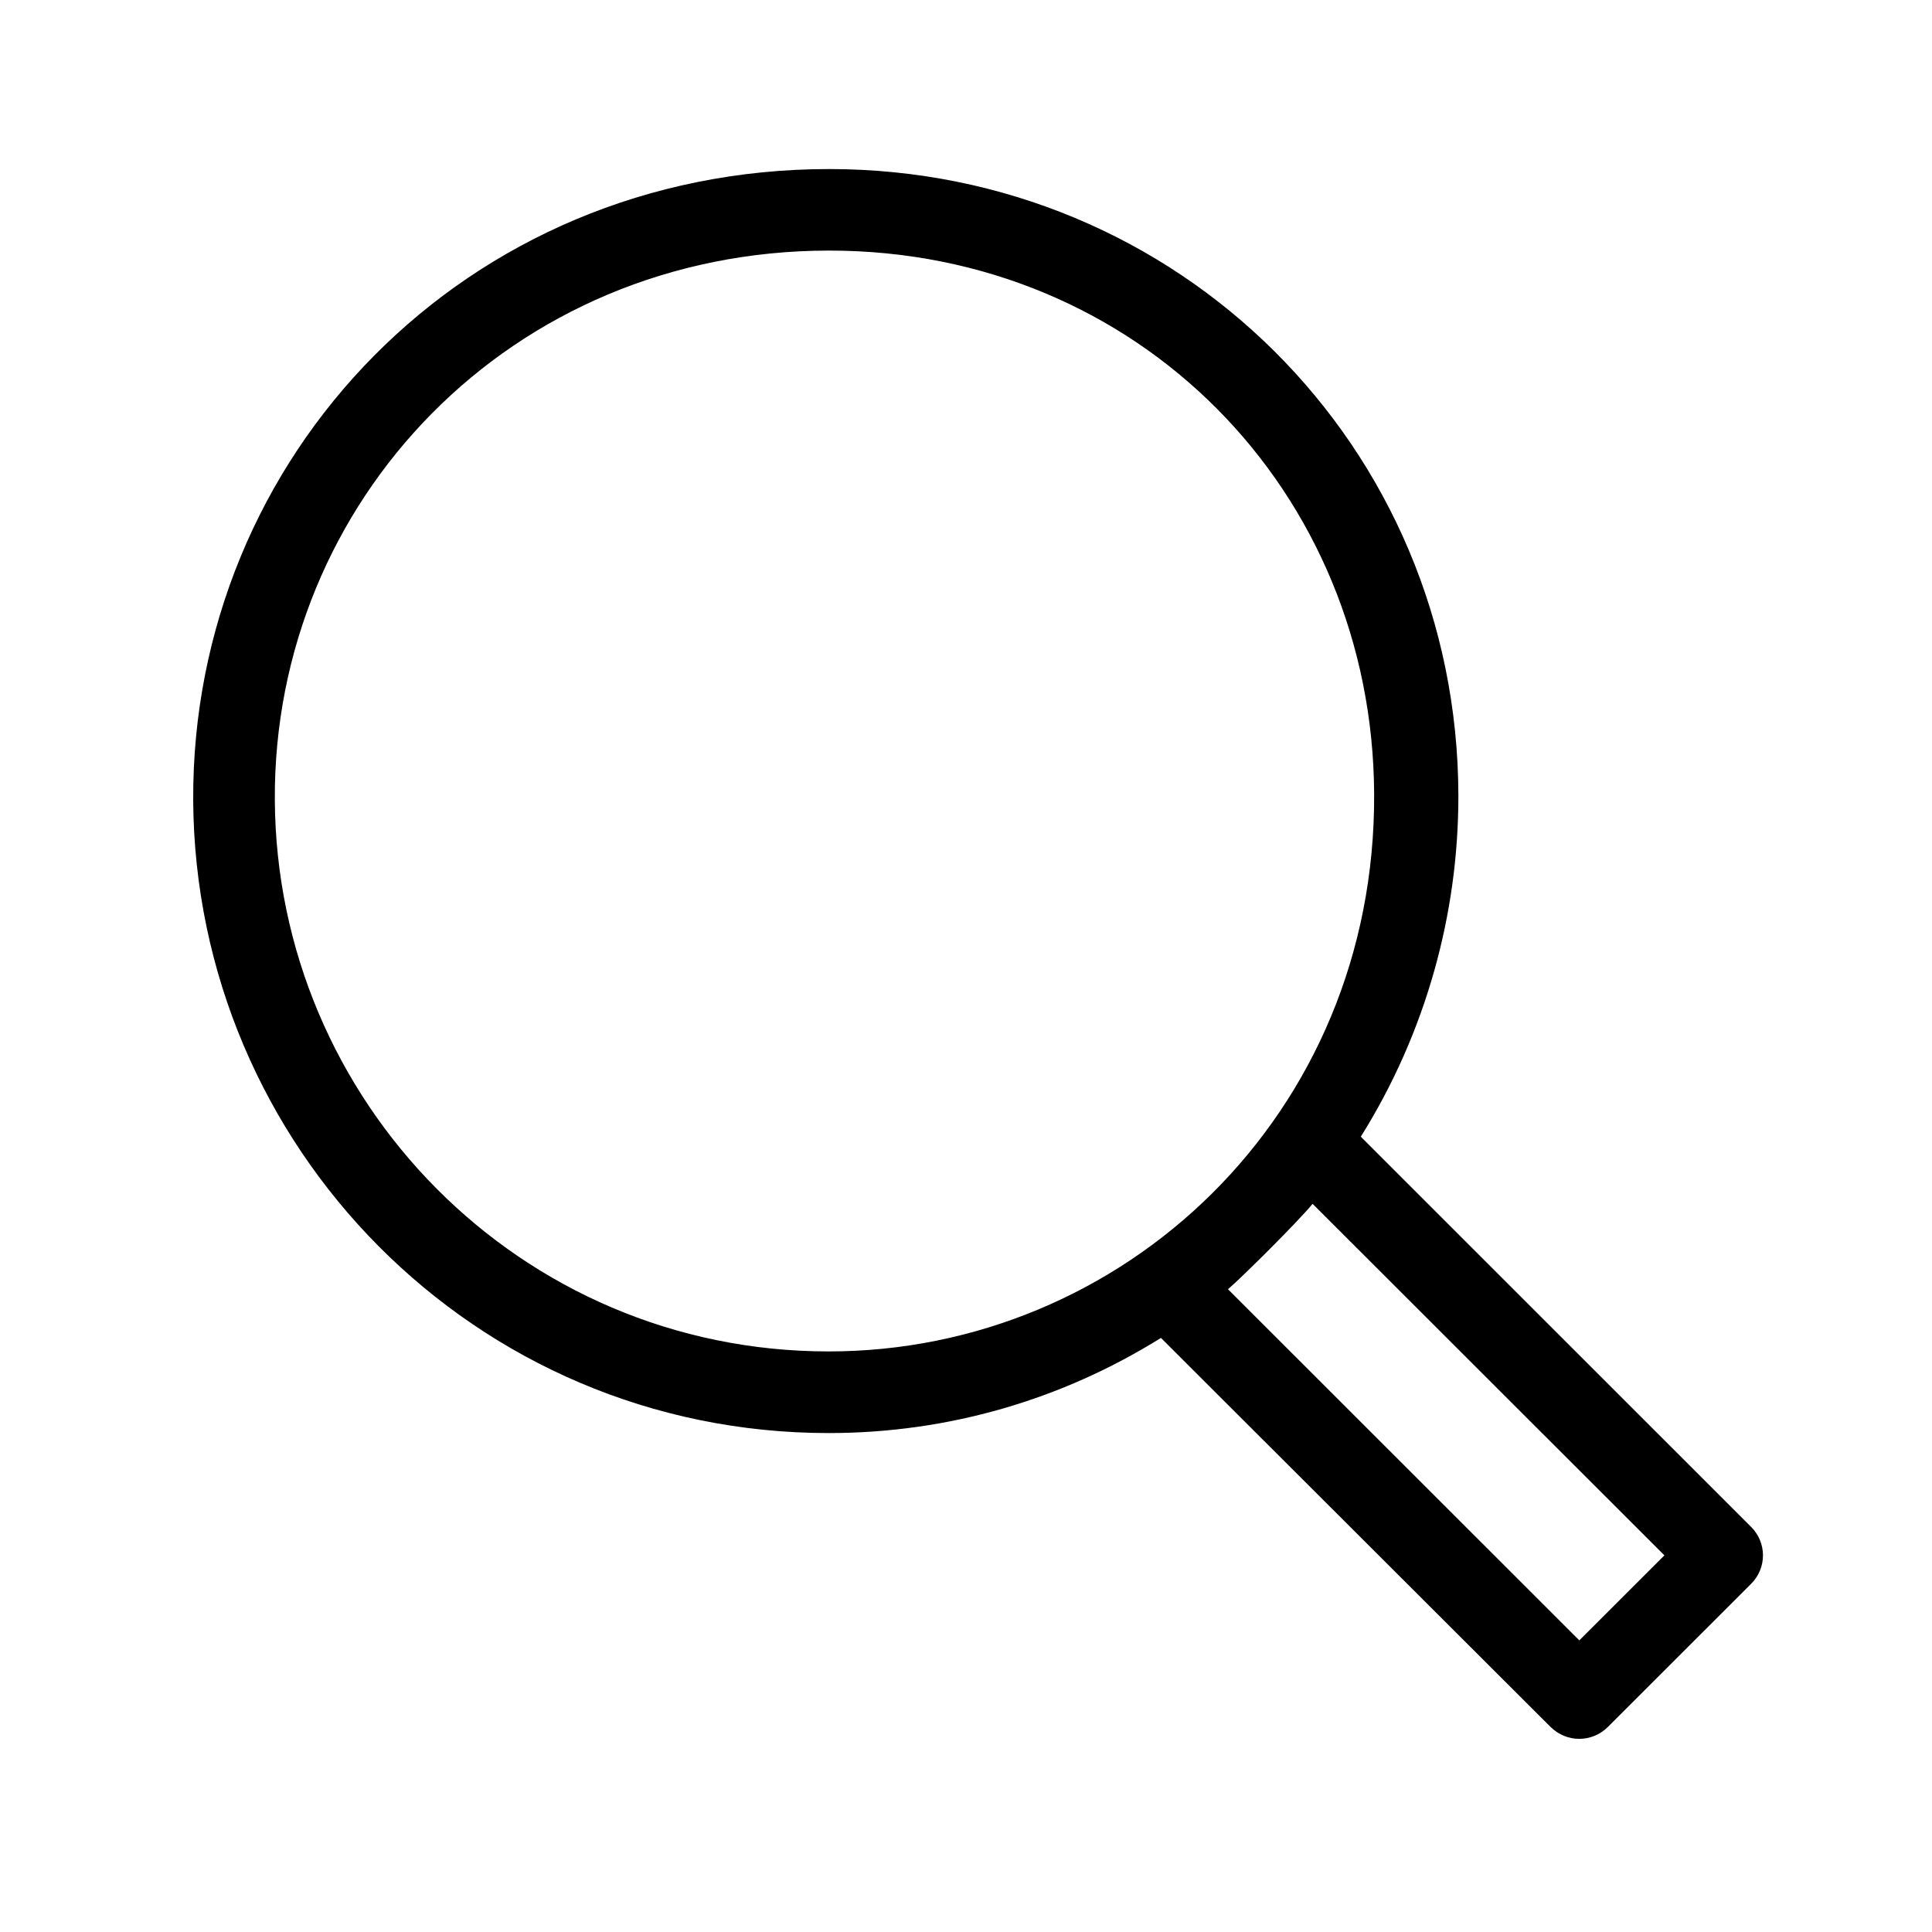
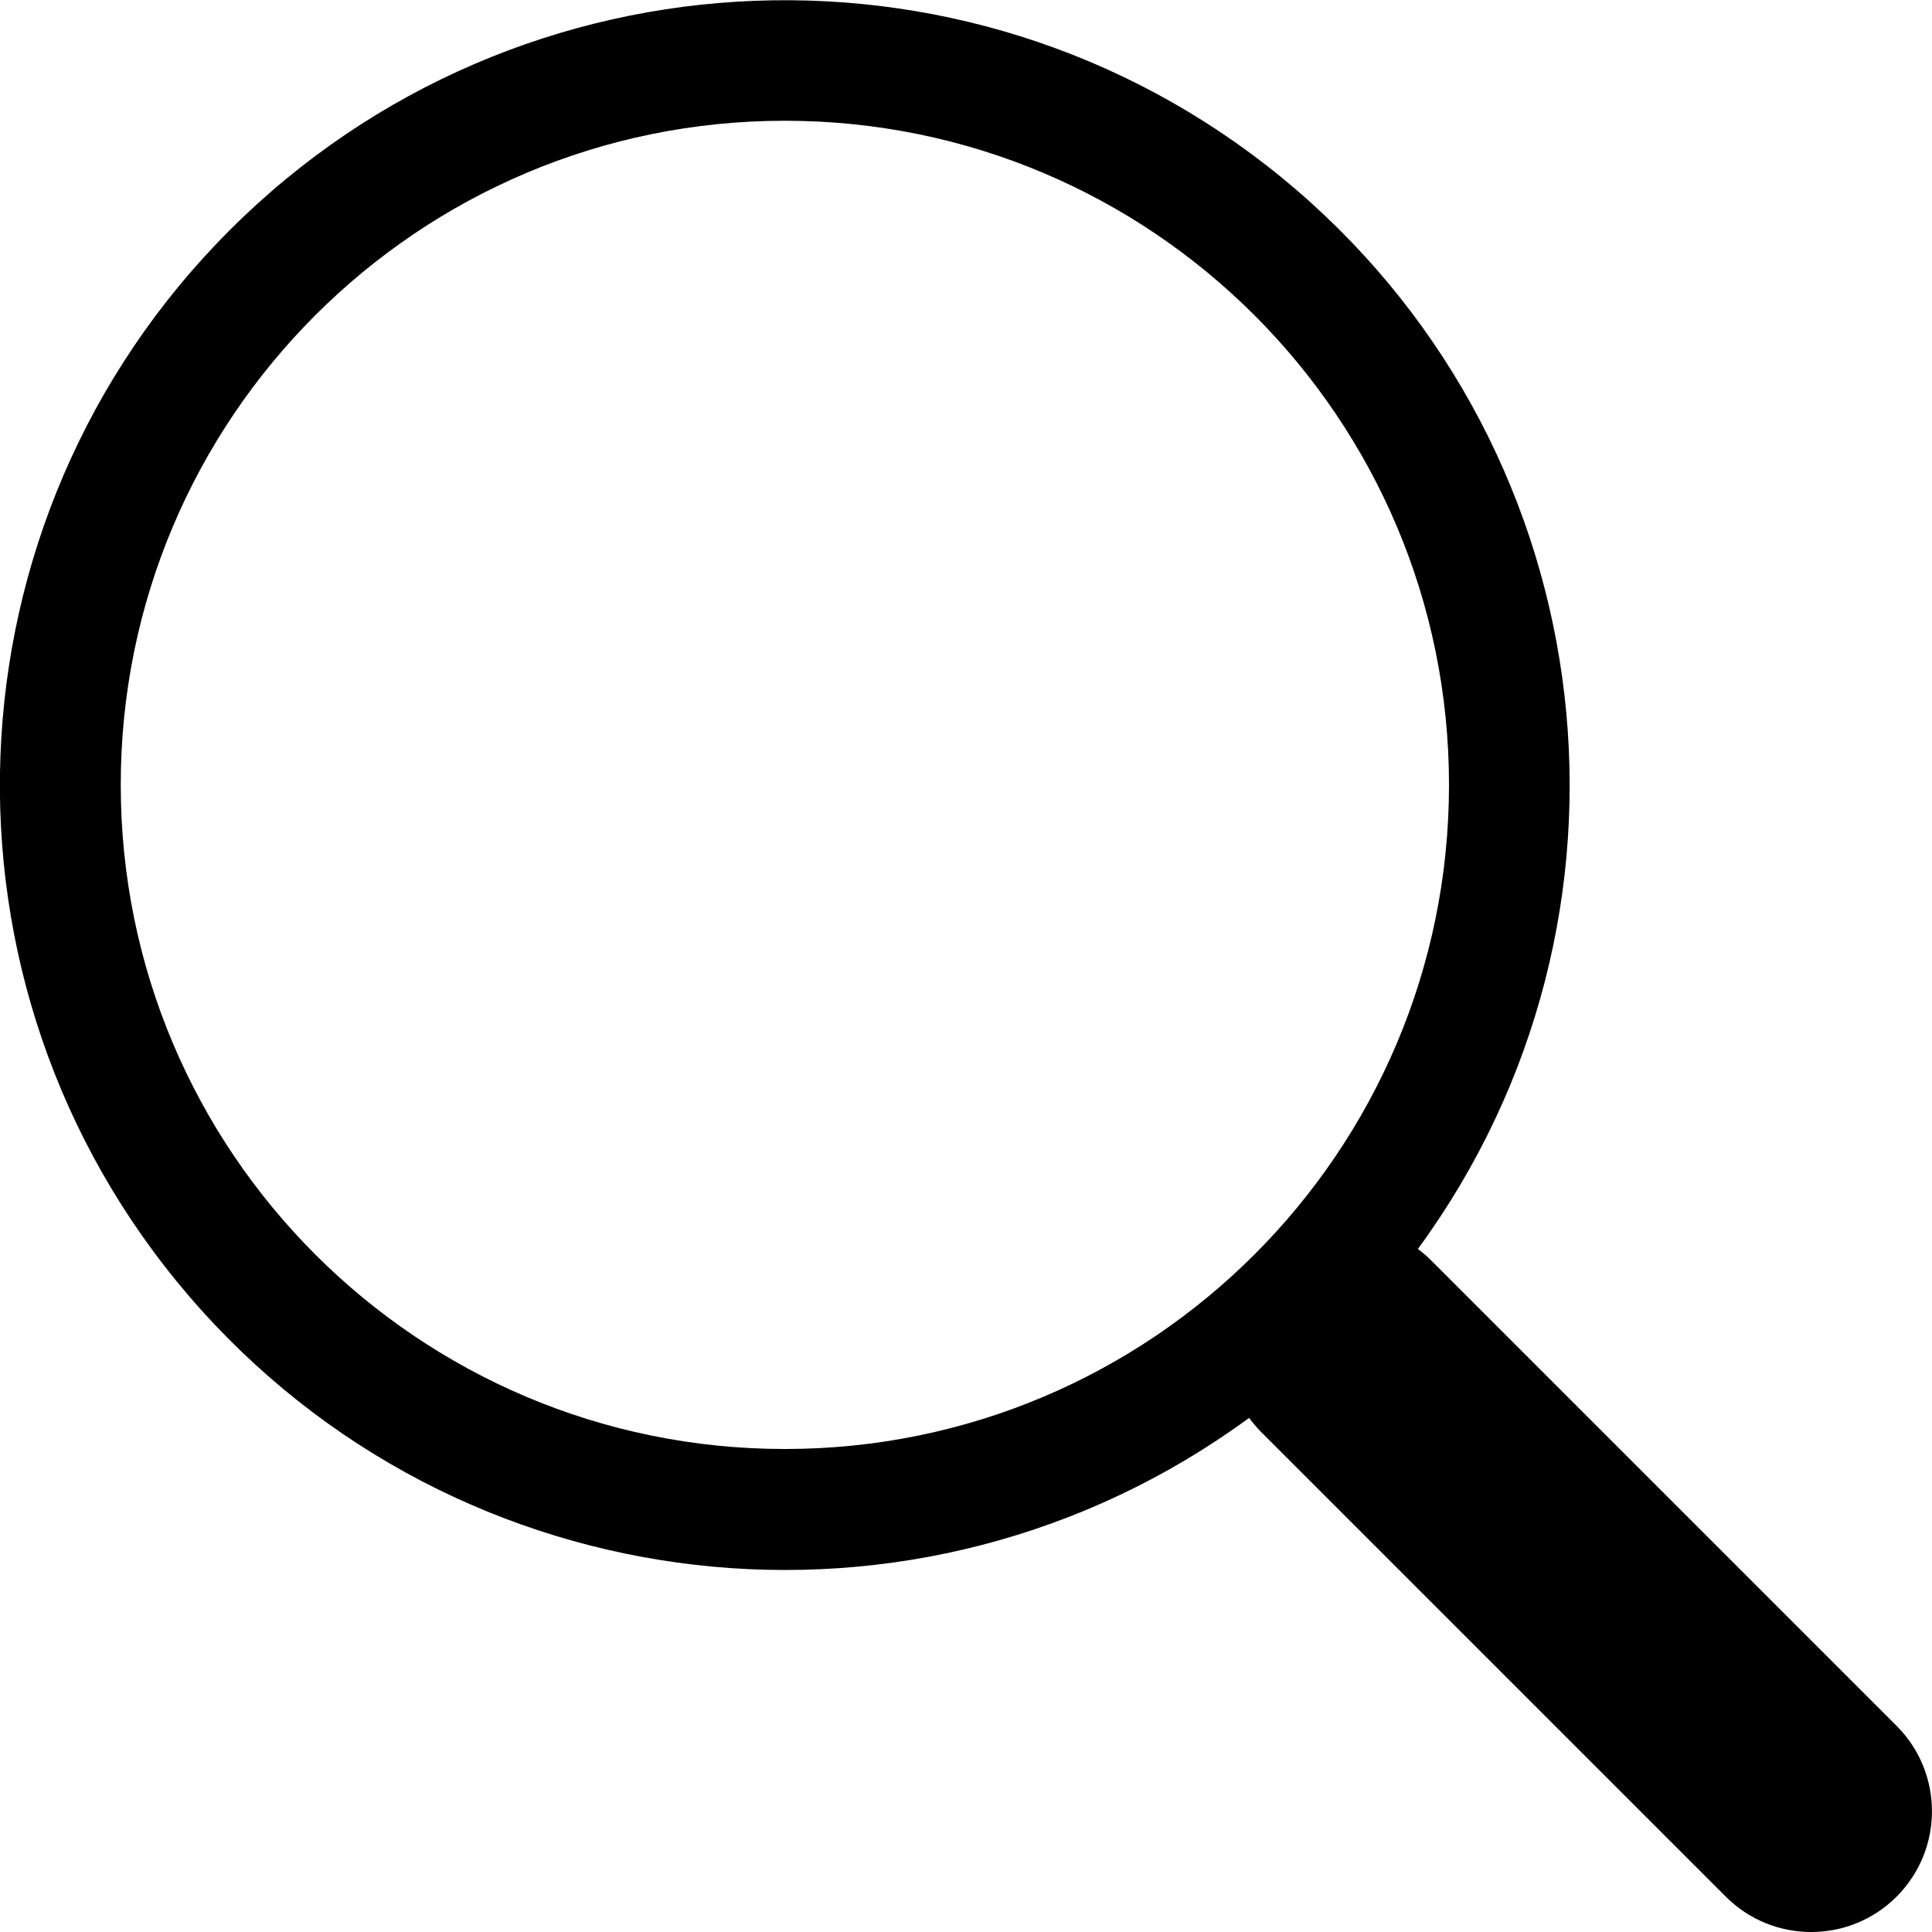
- <svg class="svg-icon" viewBox="0 0 20 20">
-   <path d="M18.125,15.804l-4.038-4.037c0.675-1.079,1.012-2.308,1.01-3.534C15.089,4.62,12.199,1.75,8.584,1.75C4.815,1.75,1.982,4.726,2,8.286c0.021,3.577,2.908,6.549,6.578,6.549c1.241,0,2.417-0.347,3.44-0.985l4.032,4.026c0.167,0.166,0.43,0.166,0.596,0l1.479-1.478C18.292,16.234,18.292,15.968,18.125,15.804 M8.578,13.99c-3.198,0-5.716-2.593-5.733-5.71c-0.017-3.084,2.438-5.686,5.74-5.686c3.197,0,5.625,2.493,5.64,5.624C14.242,11.548,11.621,13.99,8.578,13.99 M16.349,16.981l-3.637-3.635c0.131-0.11,0.721-0.695,0.876-0.884l3.642,3.639L16.349,16.981z" />
+ <svg xmlns="http://www.w3.org/2000/svg" width="16" height="16" fill="currentColor" class="bi bi-search" viewBox="0 0 16 16">
+   <path d="M11.742 10.344a6.5 6.5 0 1 0-1.397 1.398h-.001c.03.04.062.078.098.115l3.85 3.85a1 1 0 0 0 1.415-1.414l-3.85-3.85a1.007 1.007 0 0 0-.115-.1zM12 6.5a5.5 5.5 0 1 1-11 0 5.5 5.5 0 0 1 11 0z" />
</svg>
